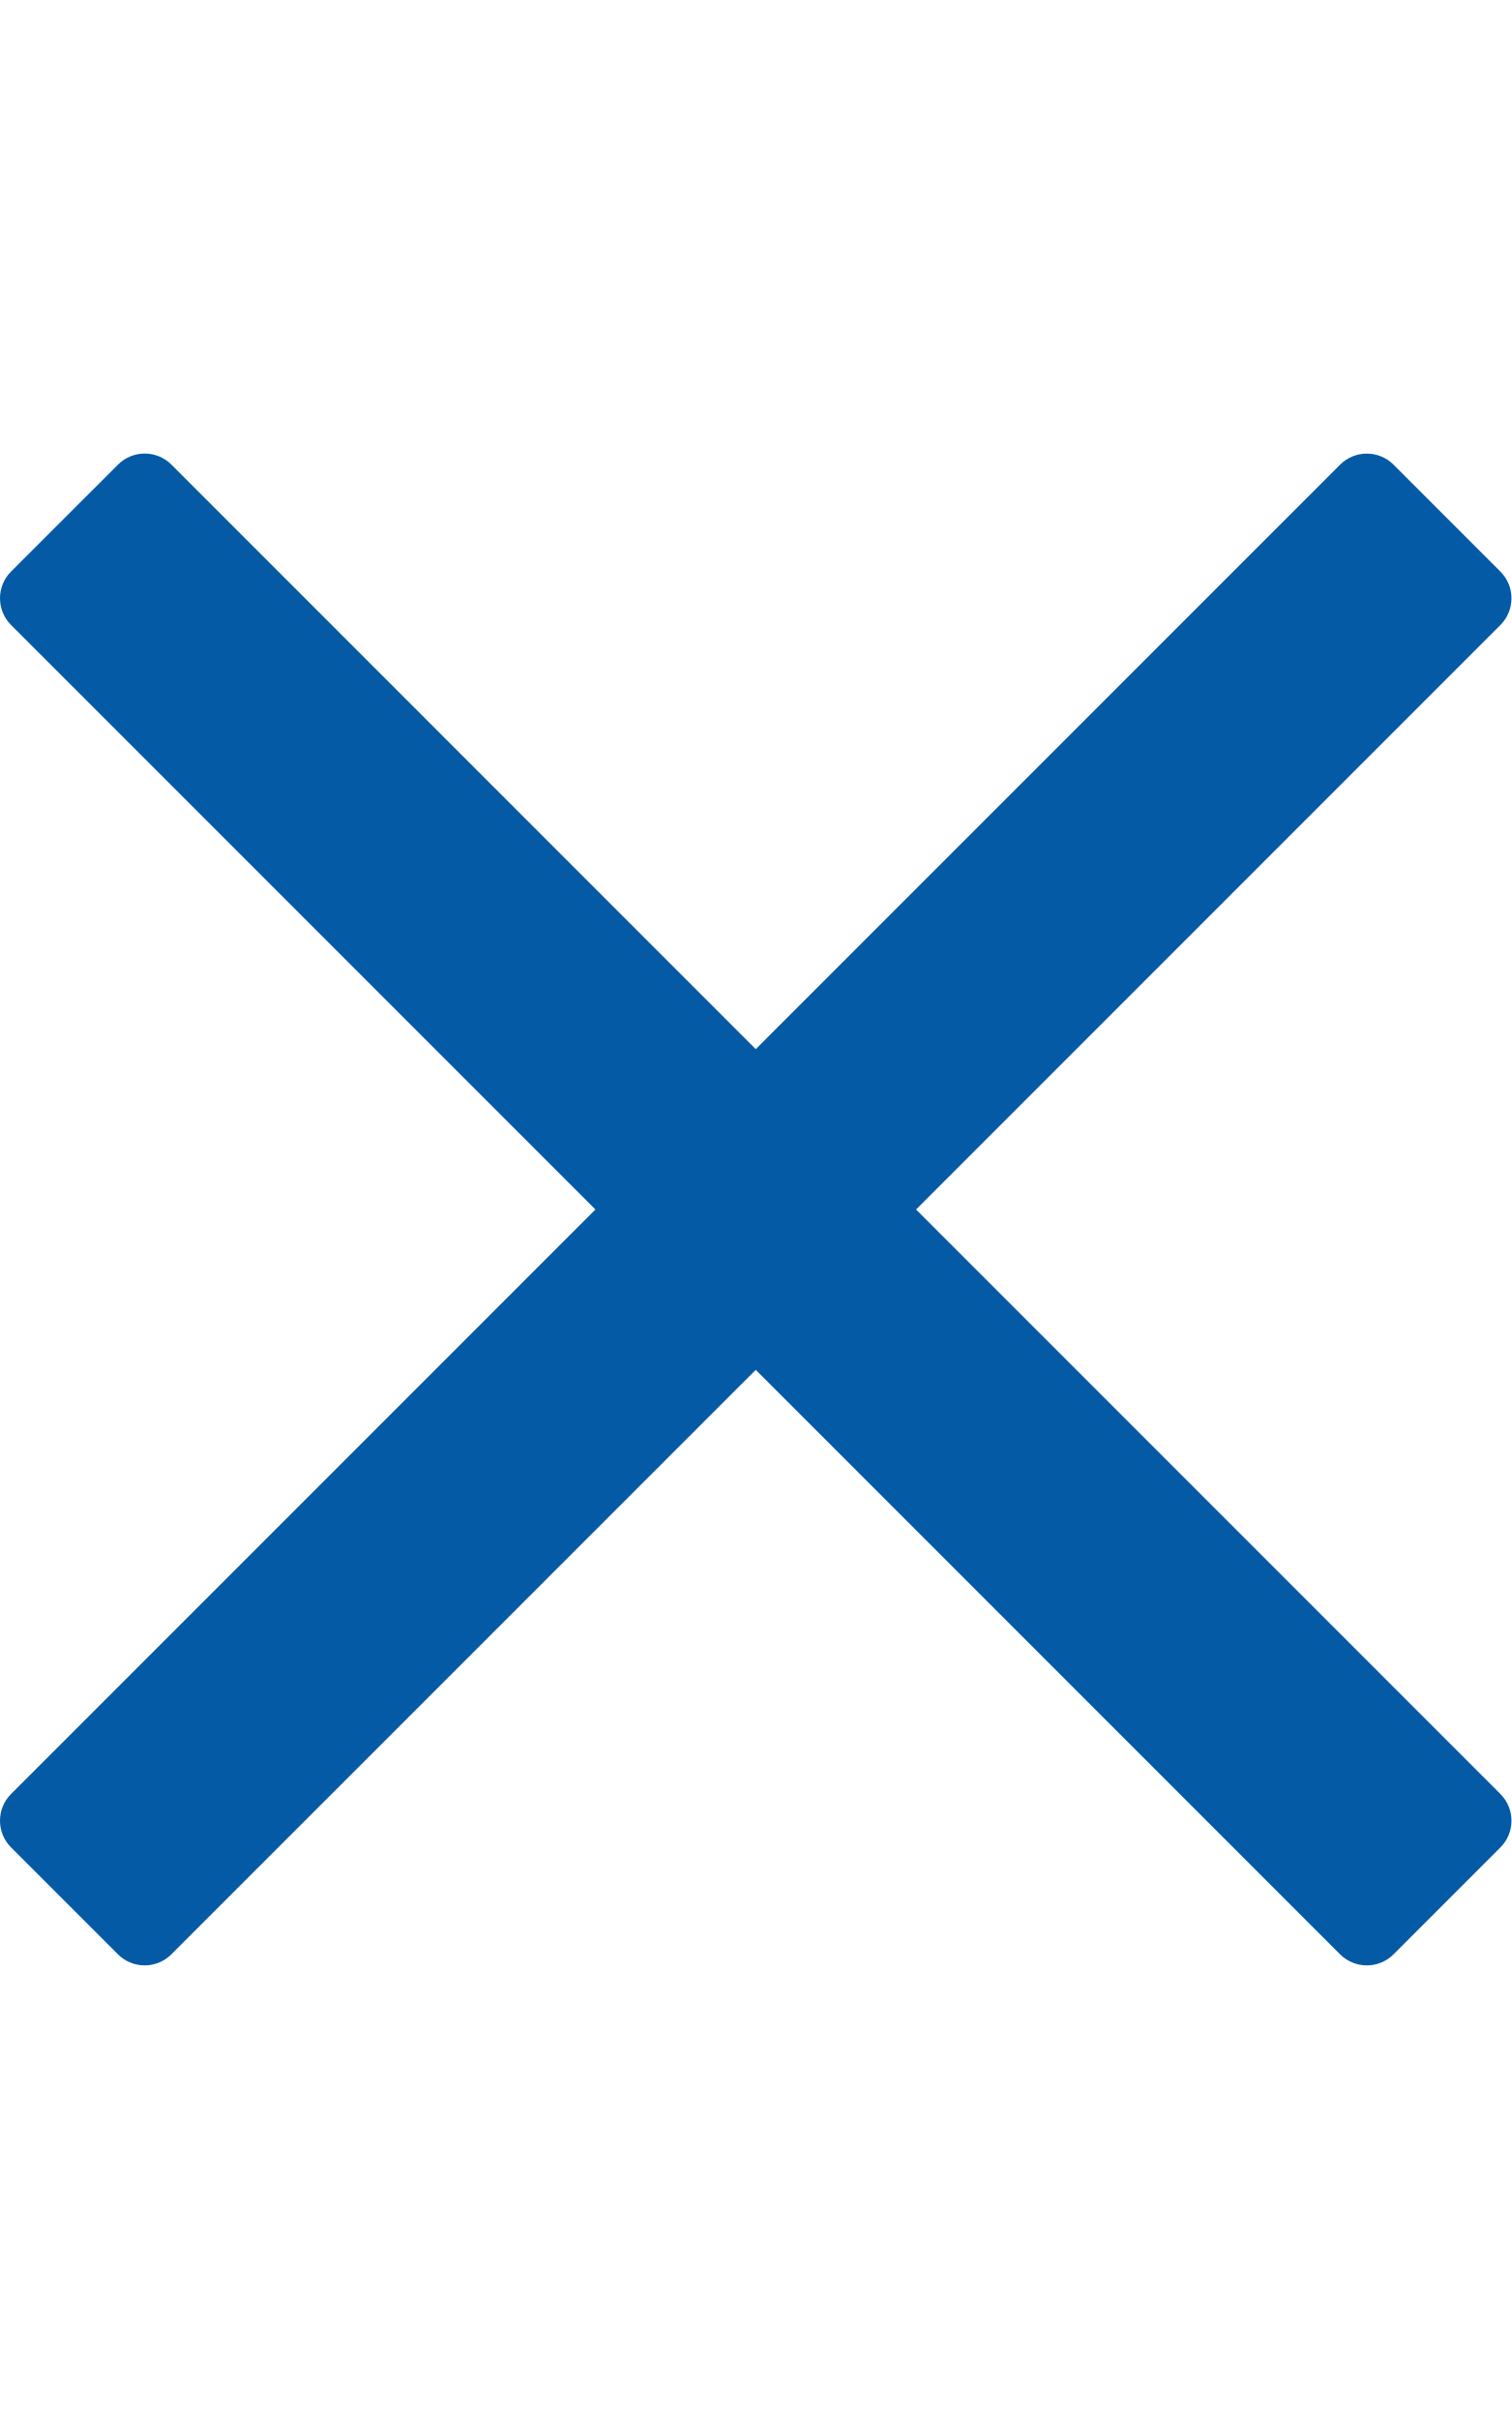
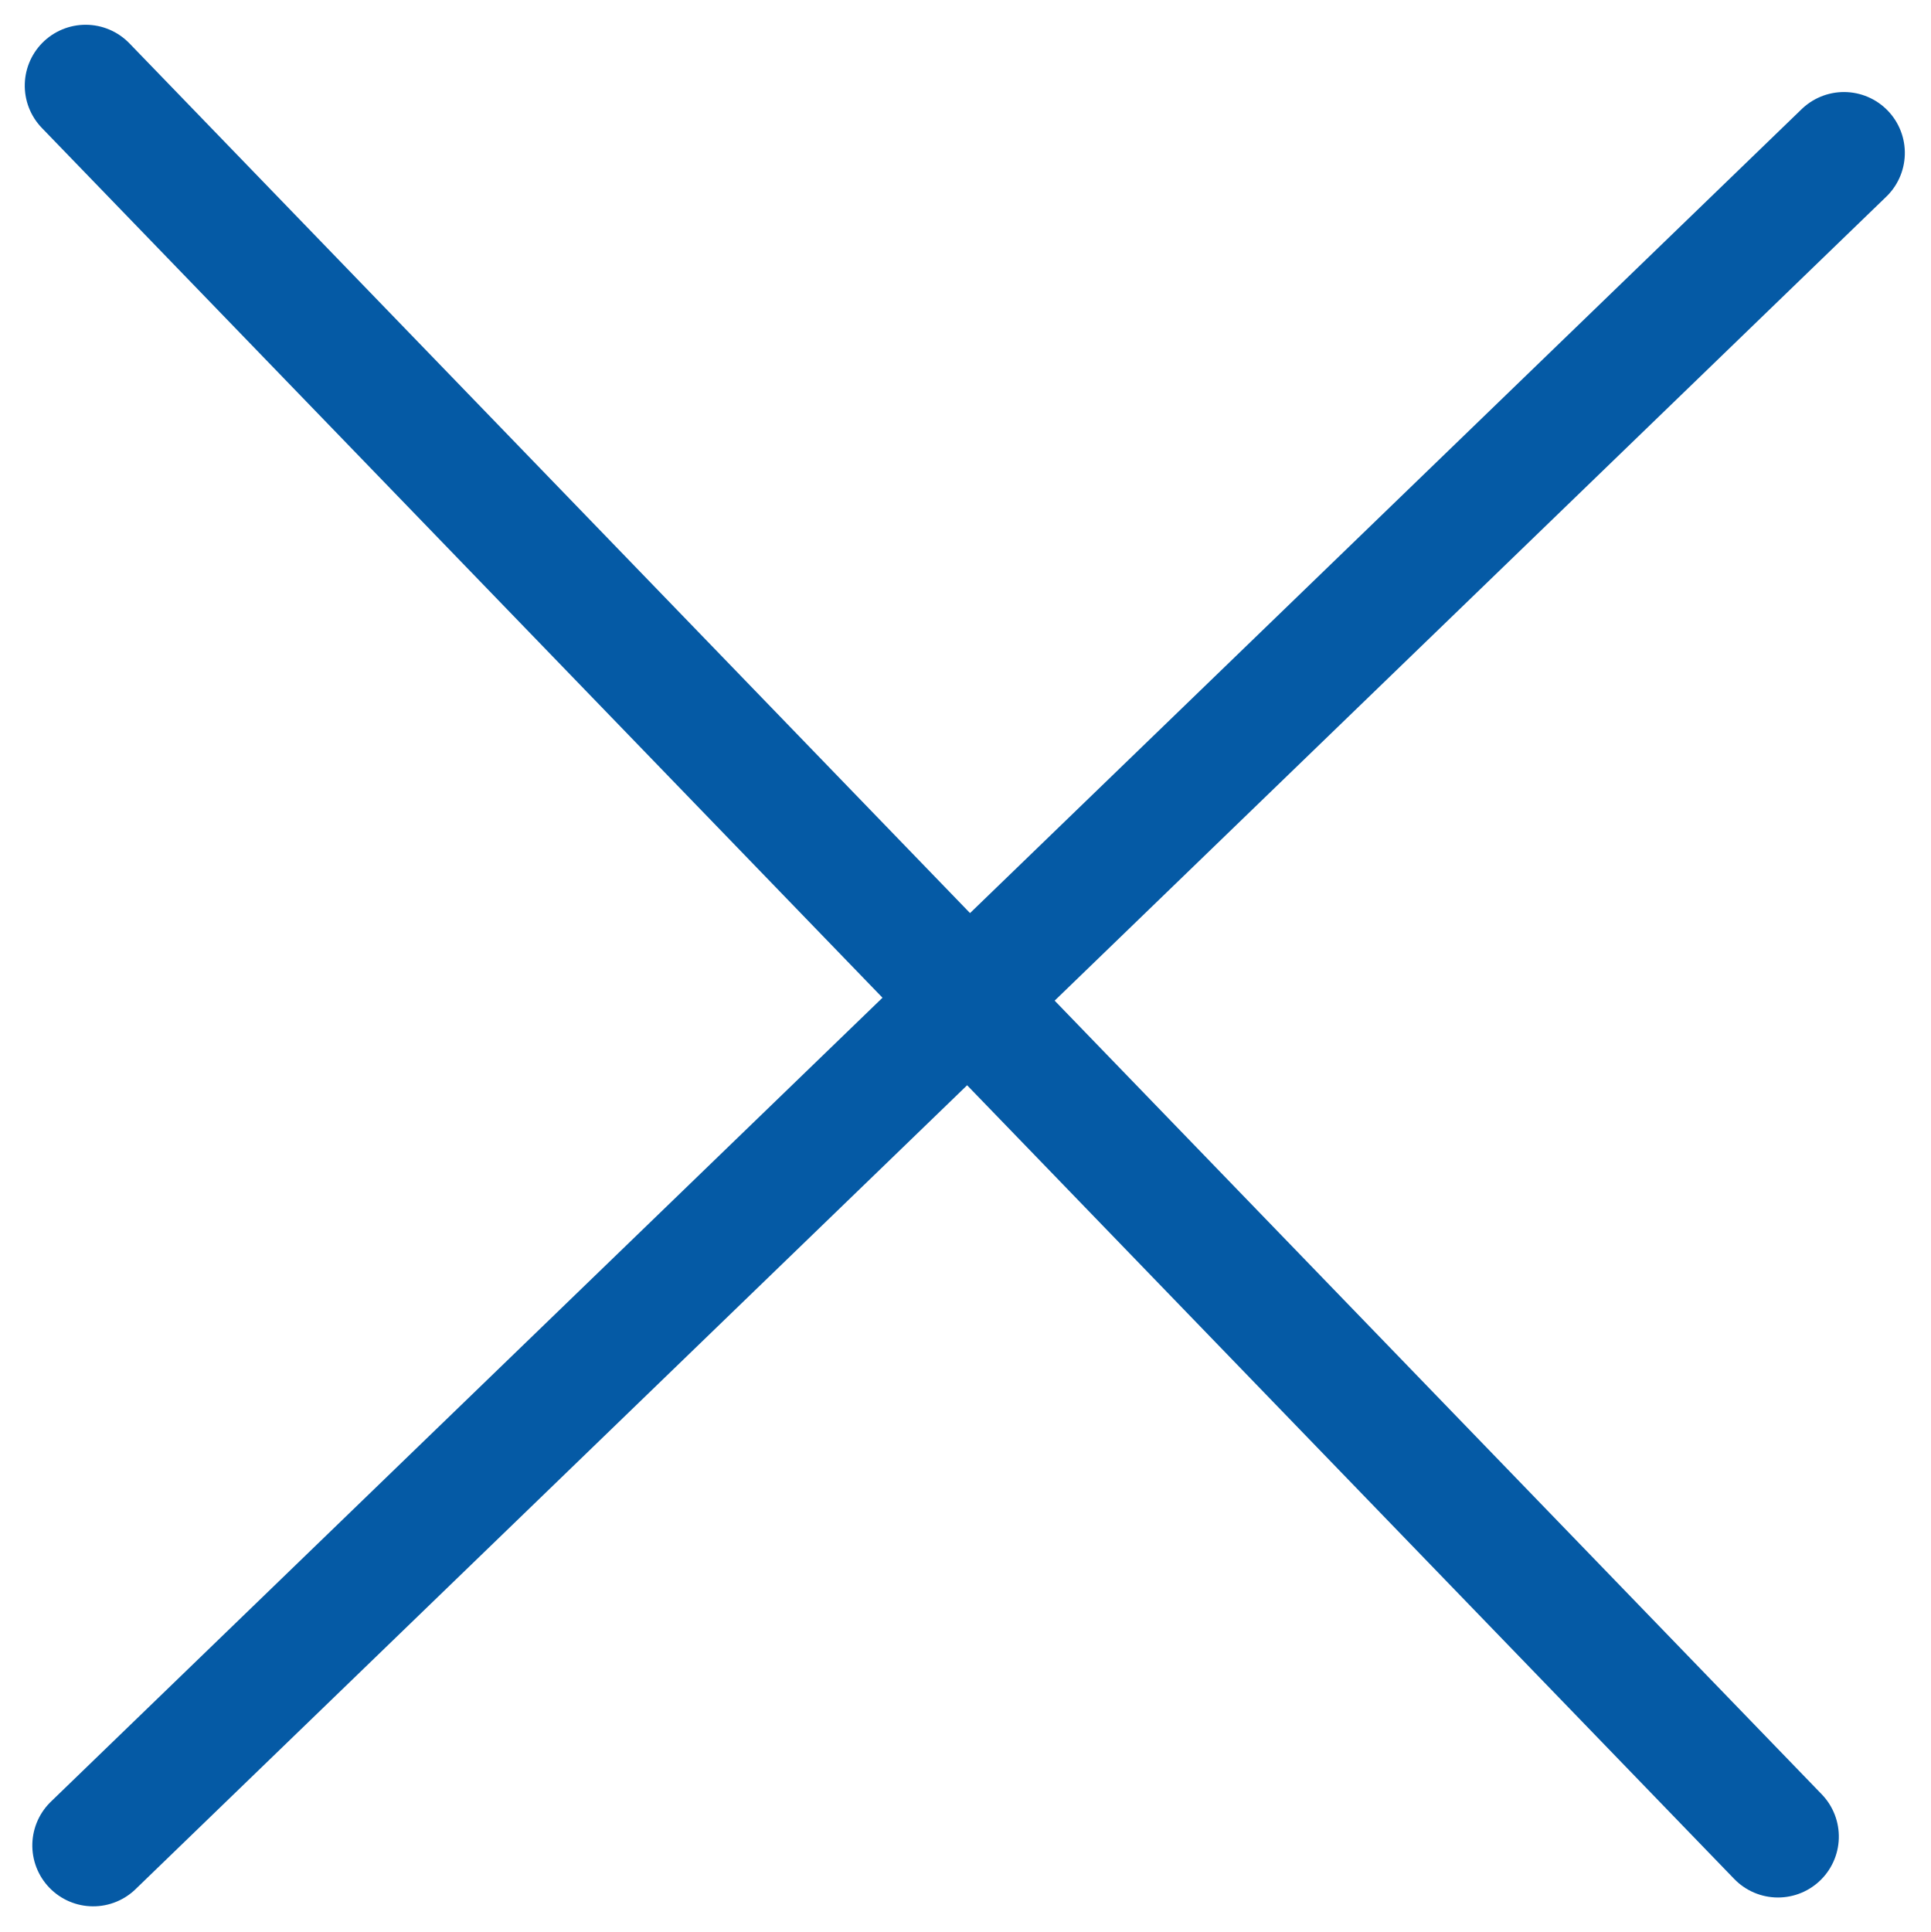
- <svg xmlns="http://www.w3.org/2000/svg" aria-hidden="true" focusable="false" data-prefix="fal" data-icon="times" role="img" viewBox="0 0 320 512" class="svg-inline--fa fa-times fa-w-10 fa-3x">
-   <path fill="#055aa5" d="M193.94 256L296.5 153.44l21.15-21.15c3.12-3.12 3.12-8.19 0-11.31l-22.63-22.63c-3.12-3.12-8.19-3.12-11.31 0L160 222.06 36.29 98.34c-3.12-3.12-8.19-3.12-11.31 0L2.34 120.97c-3.12 3.12-3.12 8.19 0 11.31L126.06 256 2.34 379.71c-3.12 3.12-3.12 8.19 0 11.31l22.63 22.63c3.12 3.12 8.19 3.12 11.31 0L160 289.94 262.56 392.5l21.15 21.15c3.12 3.12 8.19 3.12 11.31 0l22.63-22.63c3.12-3.12 3.12-8.19 0-11.31L193.94 256z" class="" />
+ <svg xmlns="http://www.w3.org/2000/svg" width="23.784" height="23.8" viewBox="0 0 23.784 23.8">
+   <g id="Group_21" data-name="Group 21" transform="matrix(0.719, -0.695, 0.695, 0.719, -9.73, 11.48)">
+     <g id="Group_19" data-name="Group 19">
+       <g id="Path_2" data-name="Path 2">
+         <path id="Path_2-2" data-name="Path 2" d="M.652,0V30" transform="translate(14.348)" fill="none" />
+         <path id="Path_2-3" data-name="Path 2" d="M.652,0V30" transform="translate(14.348)" fill="none" stroke="#055aa5" stroke-linecap="round" stroke-linejoin="round" stroke-miterlimit="10" stroke-width="1.5" />
+       </g>
+       <g id="Path_2-4" data-name="Path 2">
+         <path id="Path_2-5" data-name="Path 2" d="M30,0H0" transform="translate(0 15.652)" fill="none" />
+         <path id="Path_2-6" data-name="Path 2" d="M30,0H0" transform="translate(0 15.652)" fill="none" stroke="#055aa5" stroke-linecap="round" stroke-linejoin="round" stroke-miterlimit="10" stroke-width="1.5" />
+       </g>
+     </g>
+   </g>
</svg>
